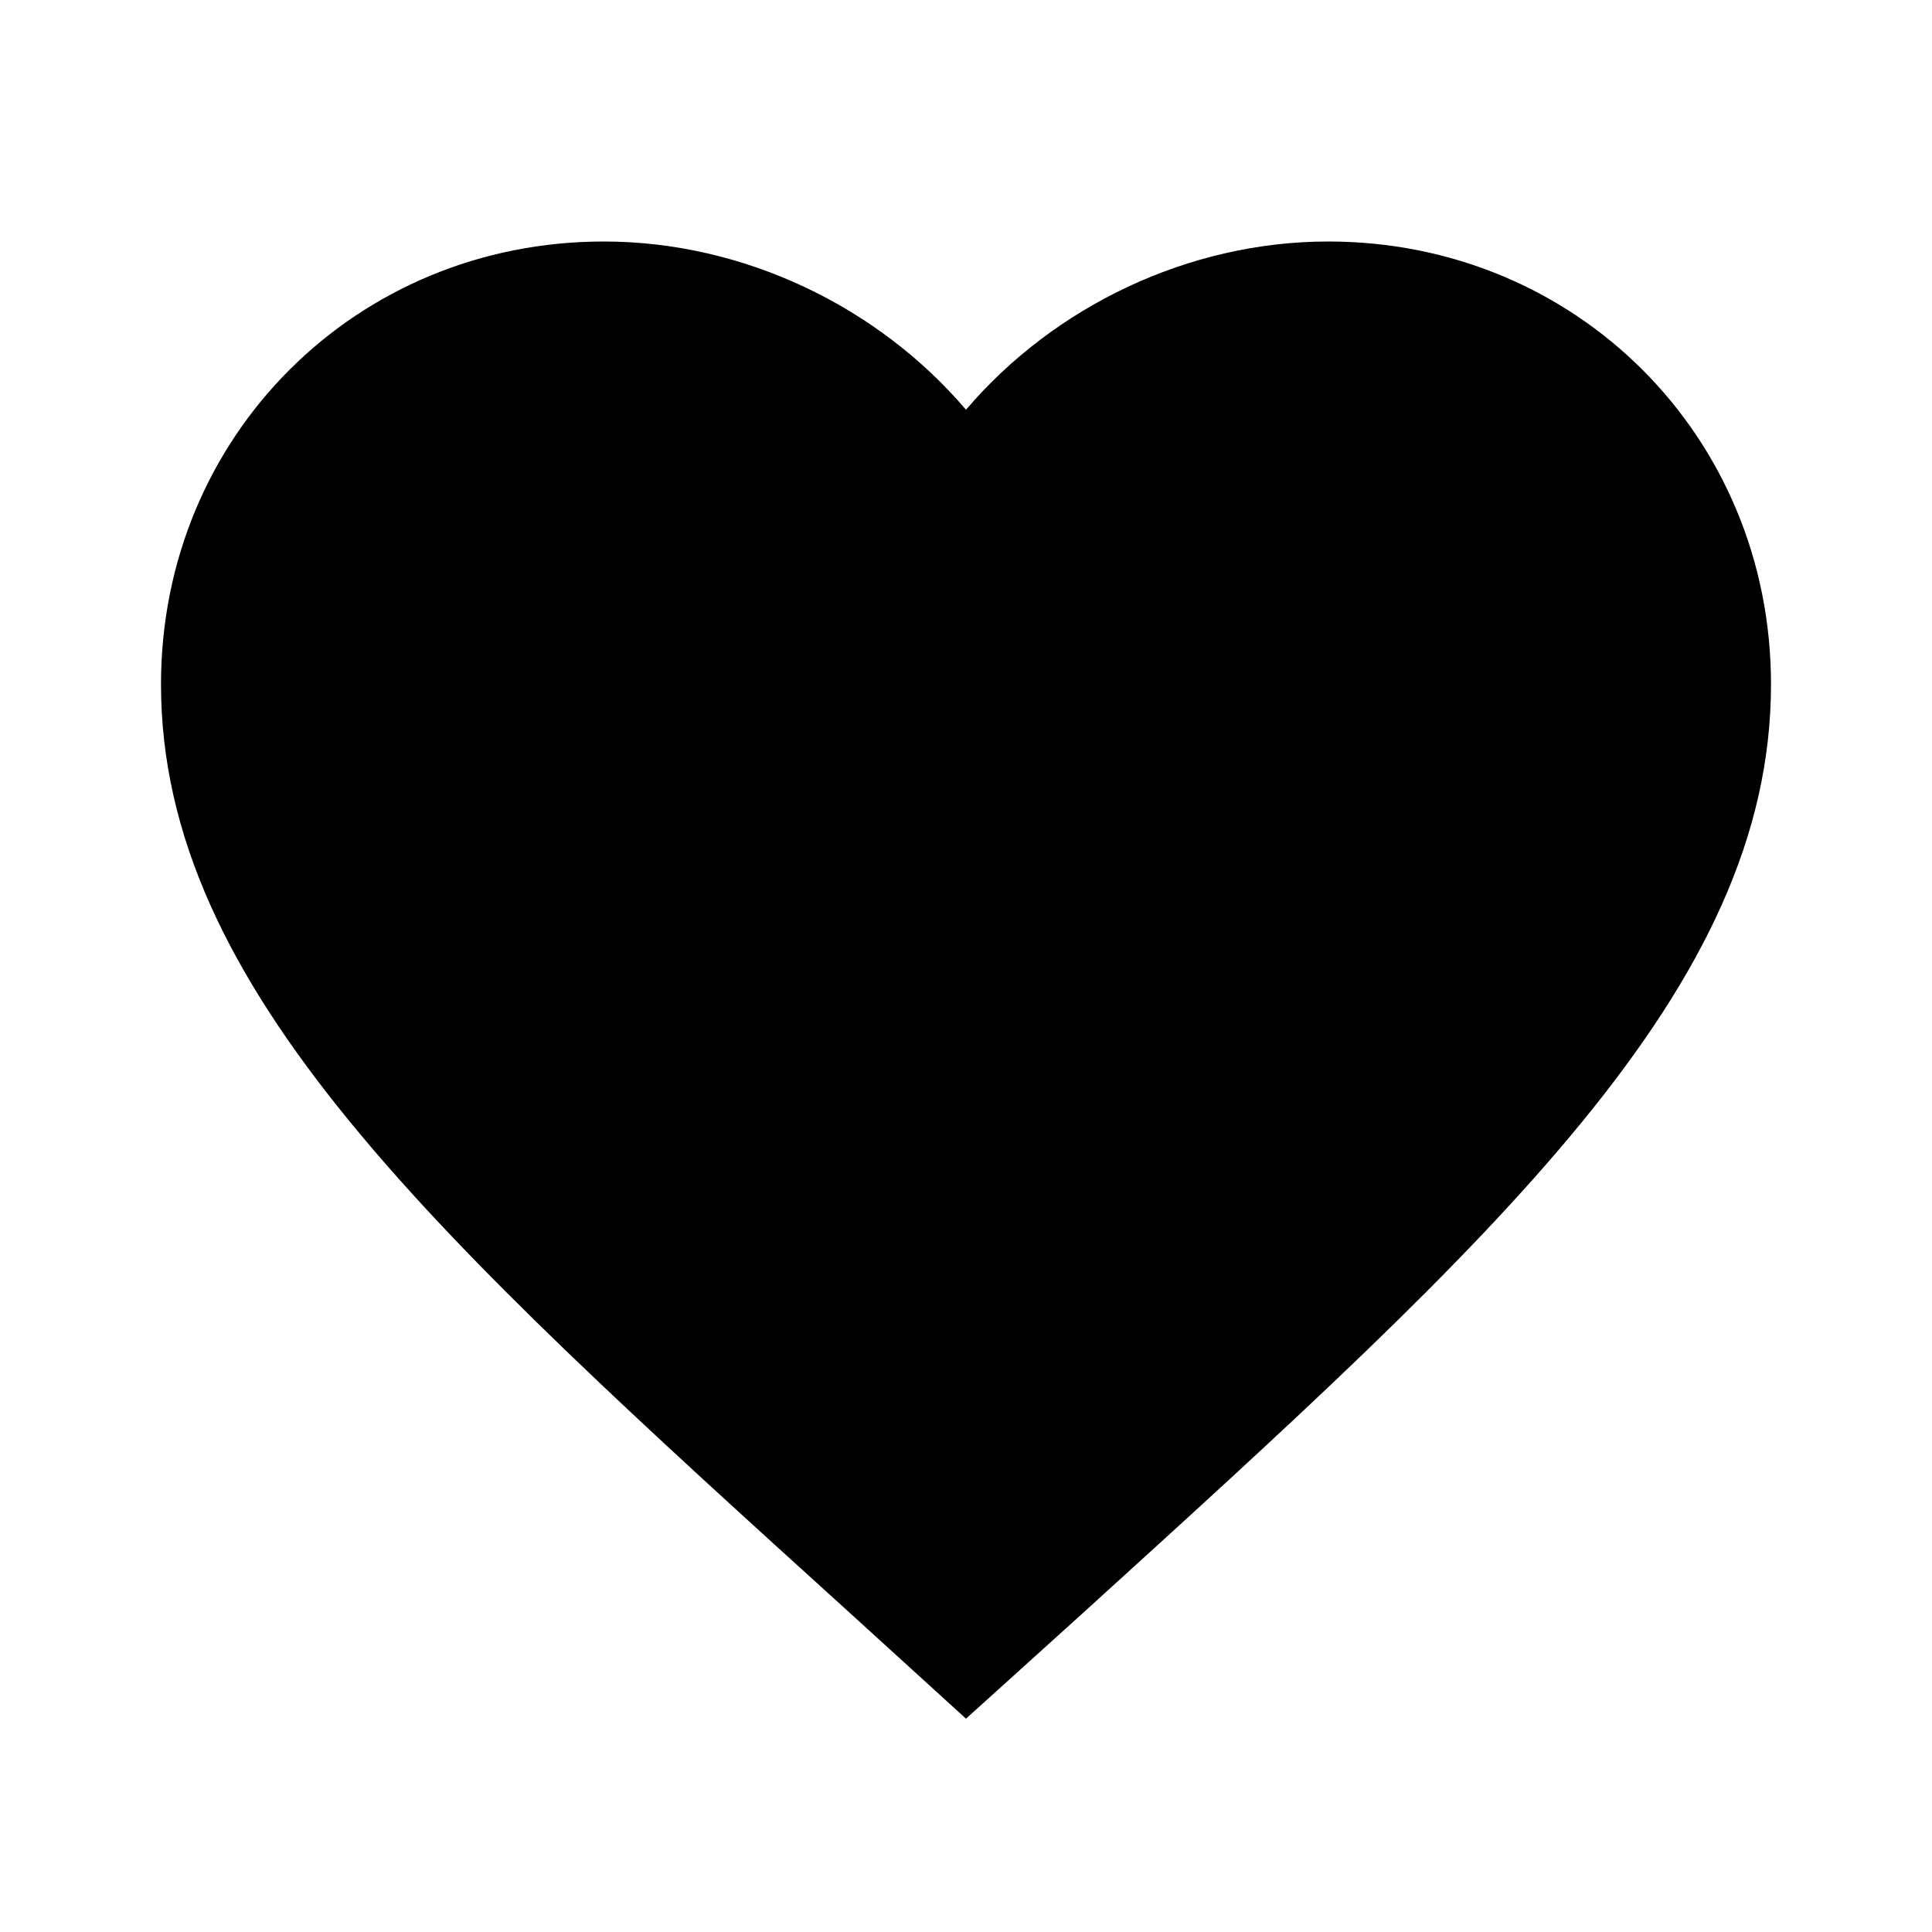
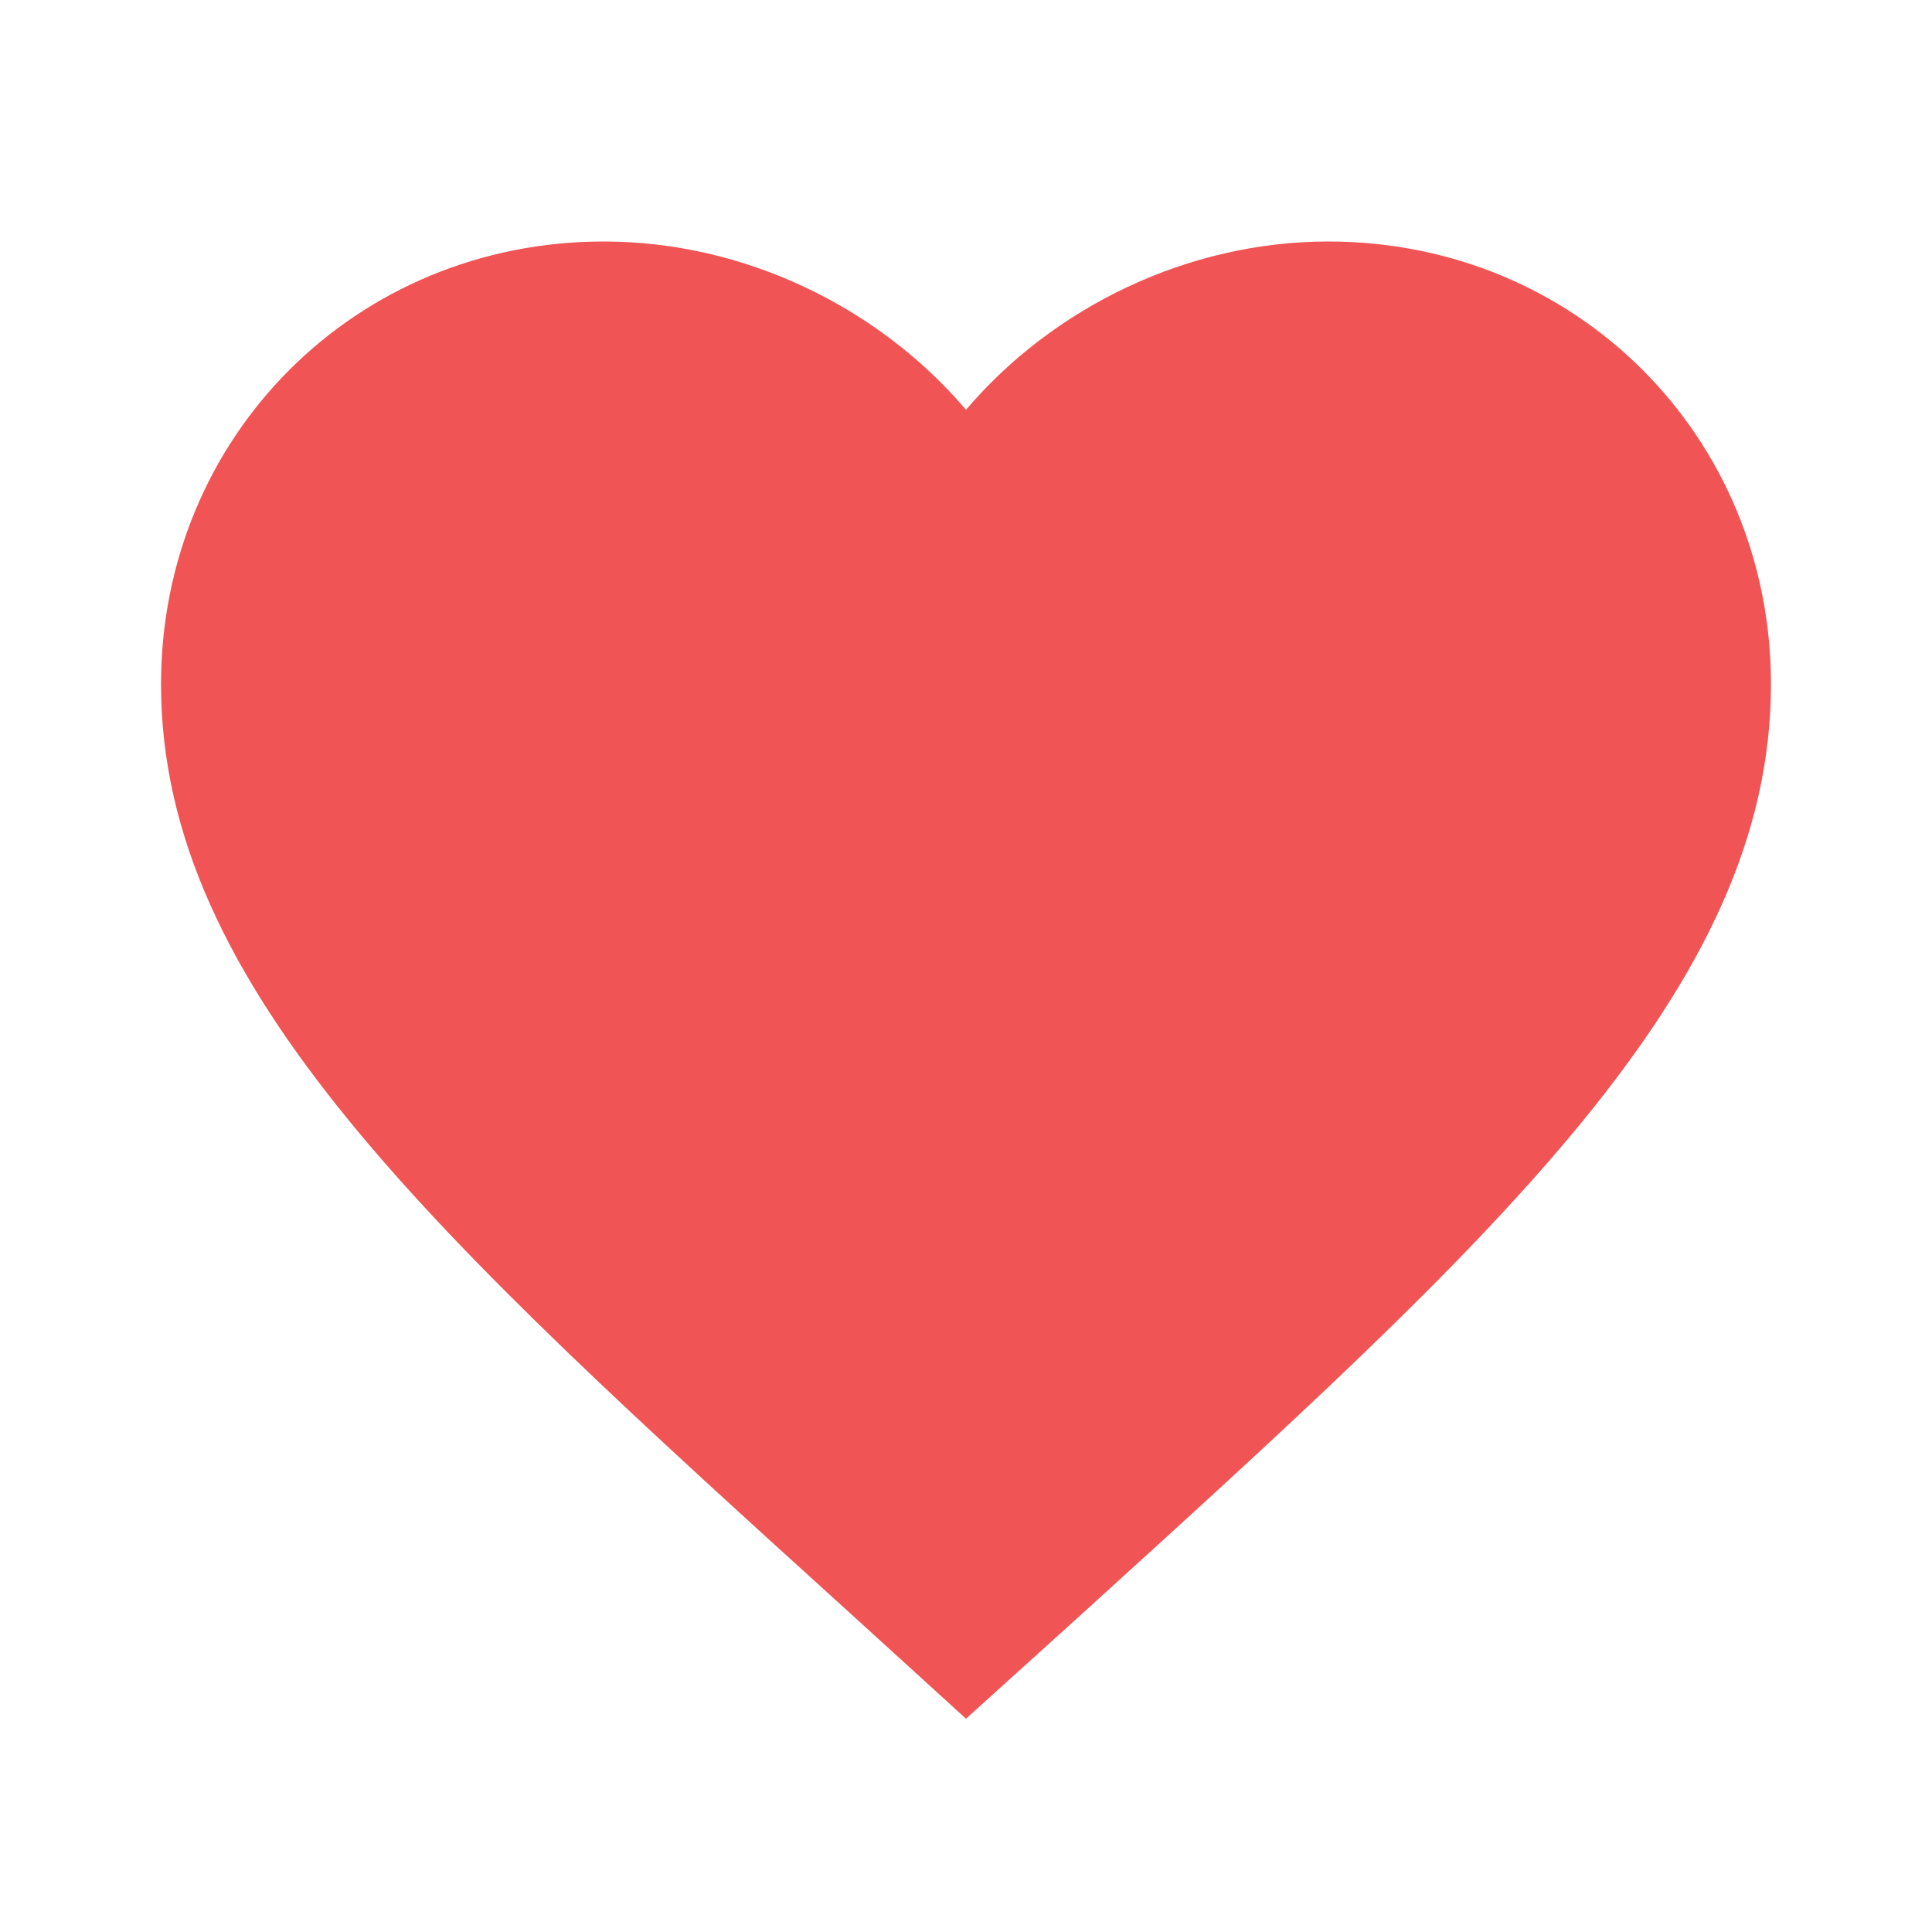
- <svg xmlns="http://www.w3.org/2000/svg" viewBox="0 0 24 24" fill="black" width="24px" height="24px">
-   <path d="M0 0h24v24H0z" fill="none" />
-   <path d="M12 21.35l-1.45-1.32C5.4 15.36 2 12.28 2 8.5 2 5.42 4.42 3 7.5 3c1.74 0 3.41.81 4.5 2.09C13.09 3.81 14.76 3 16.5 3 19.58 3 22 5.42 22 8.5c0 3.78-3.4 6.86-8.55 11.54L12 21.35z" />
+ <svg xmlns="http://www.w3.org/2000/svg" width="20" height="20" viewBox="0 0 20 20" fill="none">
+   <path d="M10 17.792L8.792 16.692C4.5 12.8 1.667 10.233 1.667 7.083C1.667 4.517 3.683 2.5 6.25 2.5C7.7 2.5 9.092 3.175 10 4.242C10.908 3.175 12.3 2.5 13.75 2.5C16.317 2.5 18.333 4.517 18.333 7.083C18.333 10.233 15.5 12.8 11.208 16.7L10 17.792Z" fill="#F05454" />
</svg>
